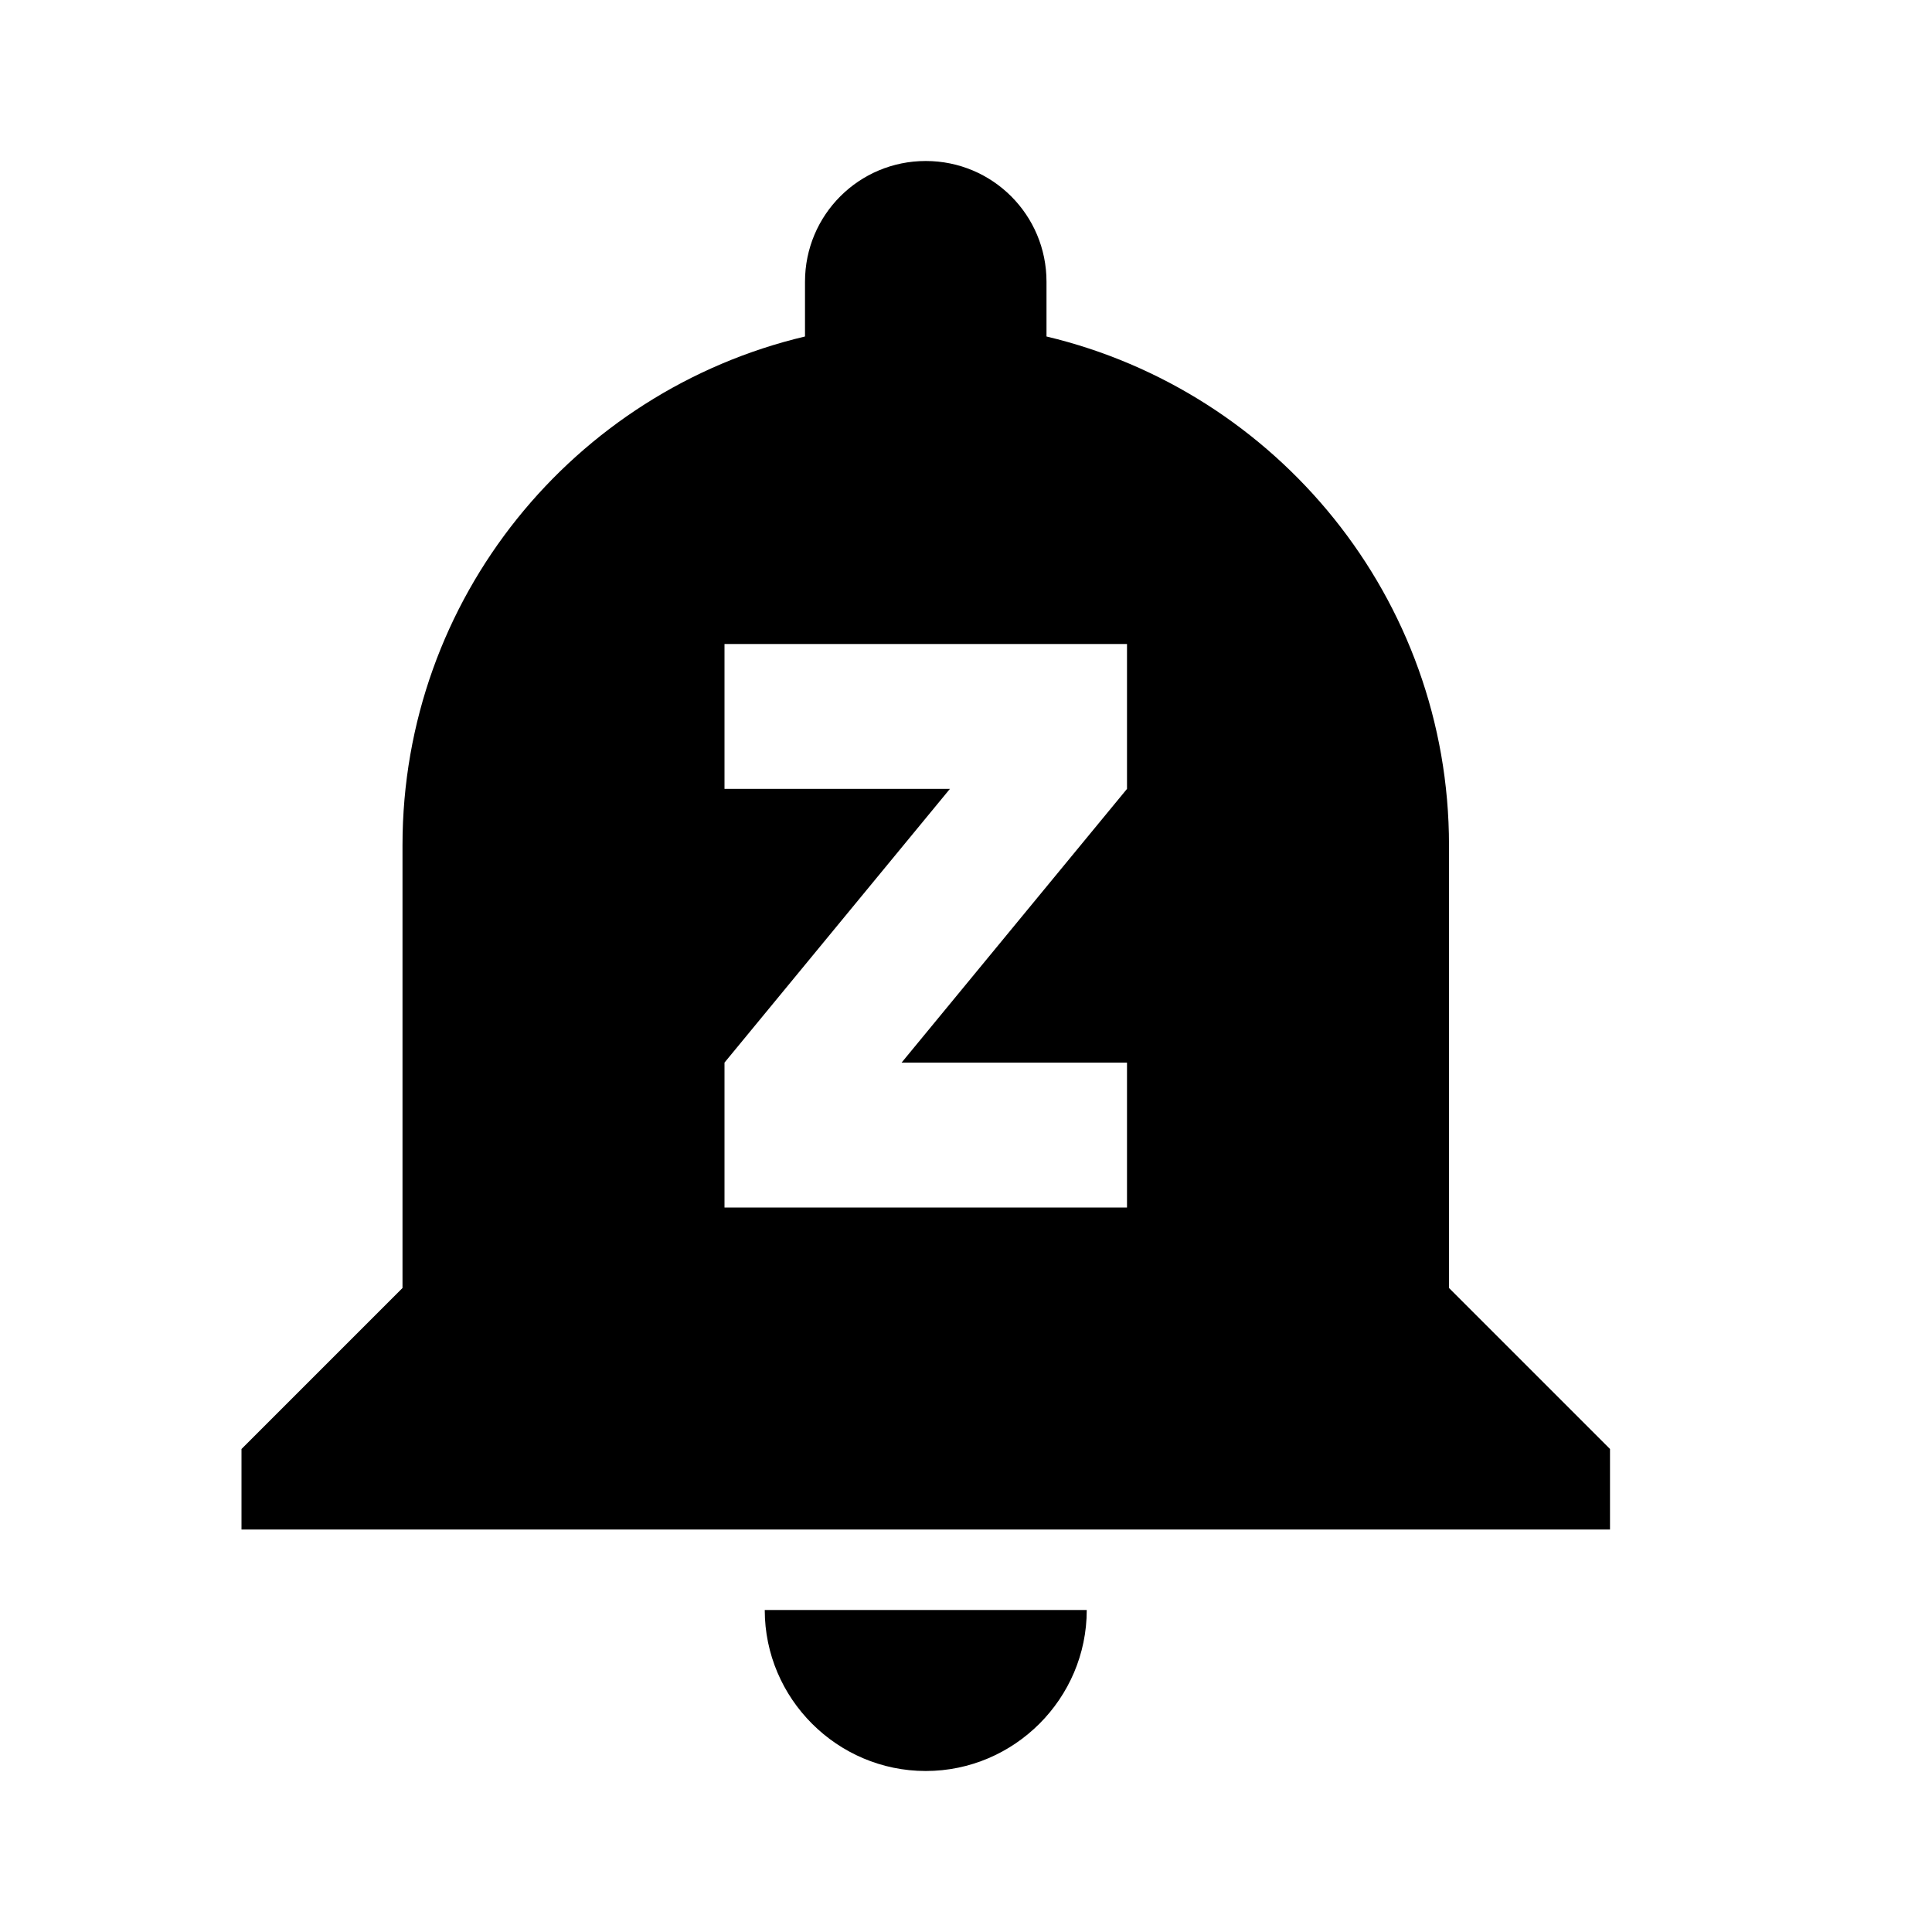
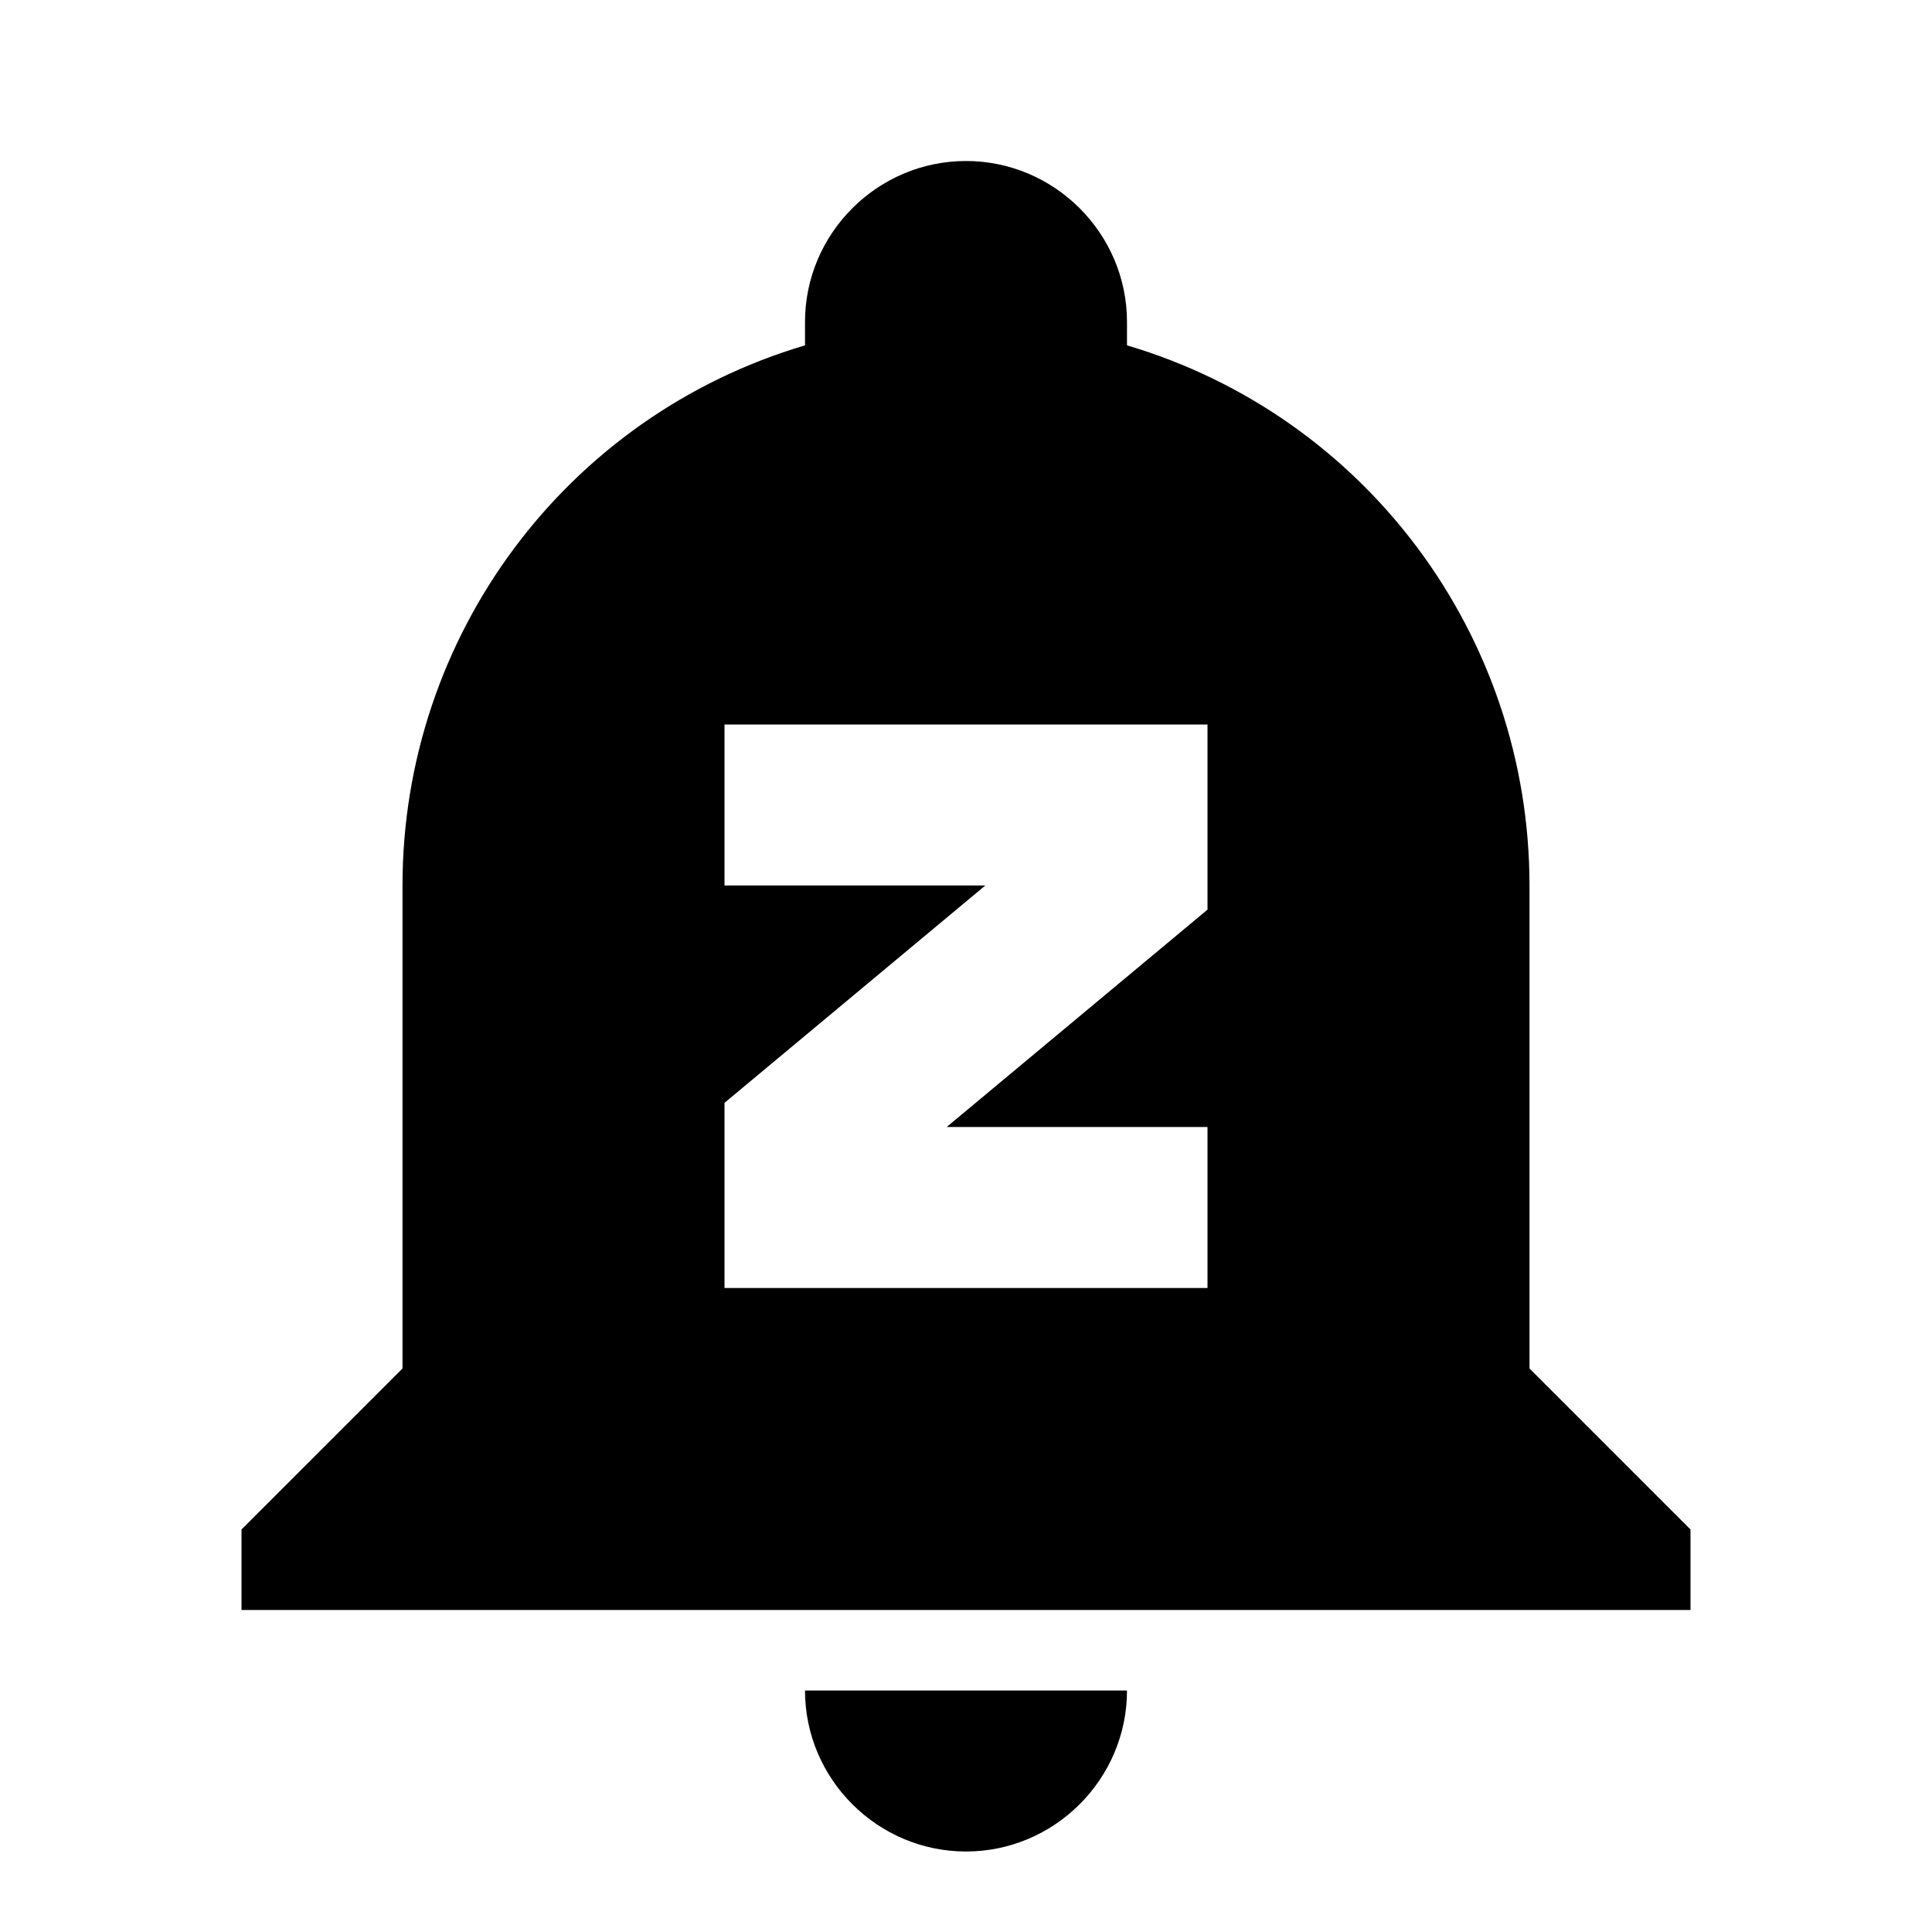
<svg xmlns="http://www.w3.org/2000/svg" version="1.1" width="24" height="24" viewBox="0 0 24 24">
-   <path d="M14,9.8L11.2,13.2H14V15H9V13.2L11.8,9.8H9V8H14M18,16V10.5C18,7.43 15.86,4.86 13,4.18V3.5C13,2.67 12.33,2 11.5,2C10.67,2 10,2.67 10,3.5V4.18C7.13,4.86 5,7.43 5,10.5V16L3,18V19H20V18M11.5,22C12.6,22 13.5,21.1 13.5,20H9.5C9.5,21.1 10.4,22 11.5,22Z" />
+   <path d="M10,21H14C14,22.1 13.1,23 12,23C10.9,23 10,22.1 10,21M21,19V20H3V19L5,17V11C5,7.9 7.03,5.17 10,4.29C10,4.19 10,4.1 10,4C10,2.9 10.9,2 12,2C13.1,2 14,2.9 14,4C14,4.1 14,4.19 14,4.29C16.97,5.17 19,7.9 19,11V17L21,19M15,9H9V11H12.24L9,13.7V16H15V14H11.76L15,11.3V9Z" />
</svg>
